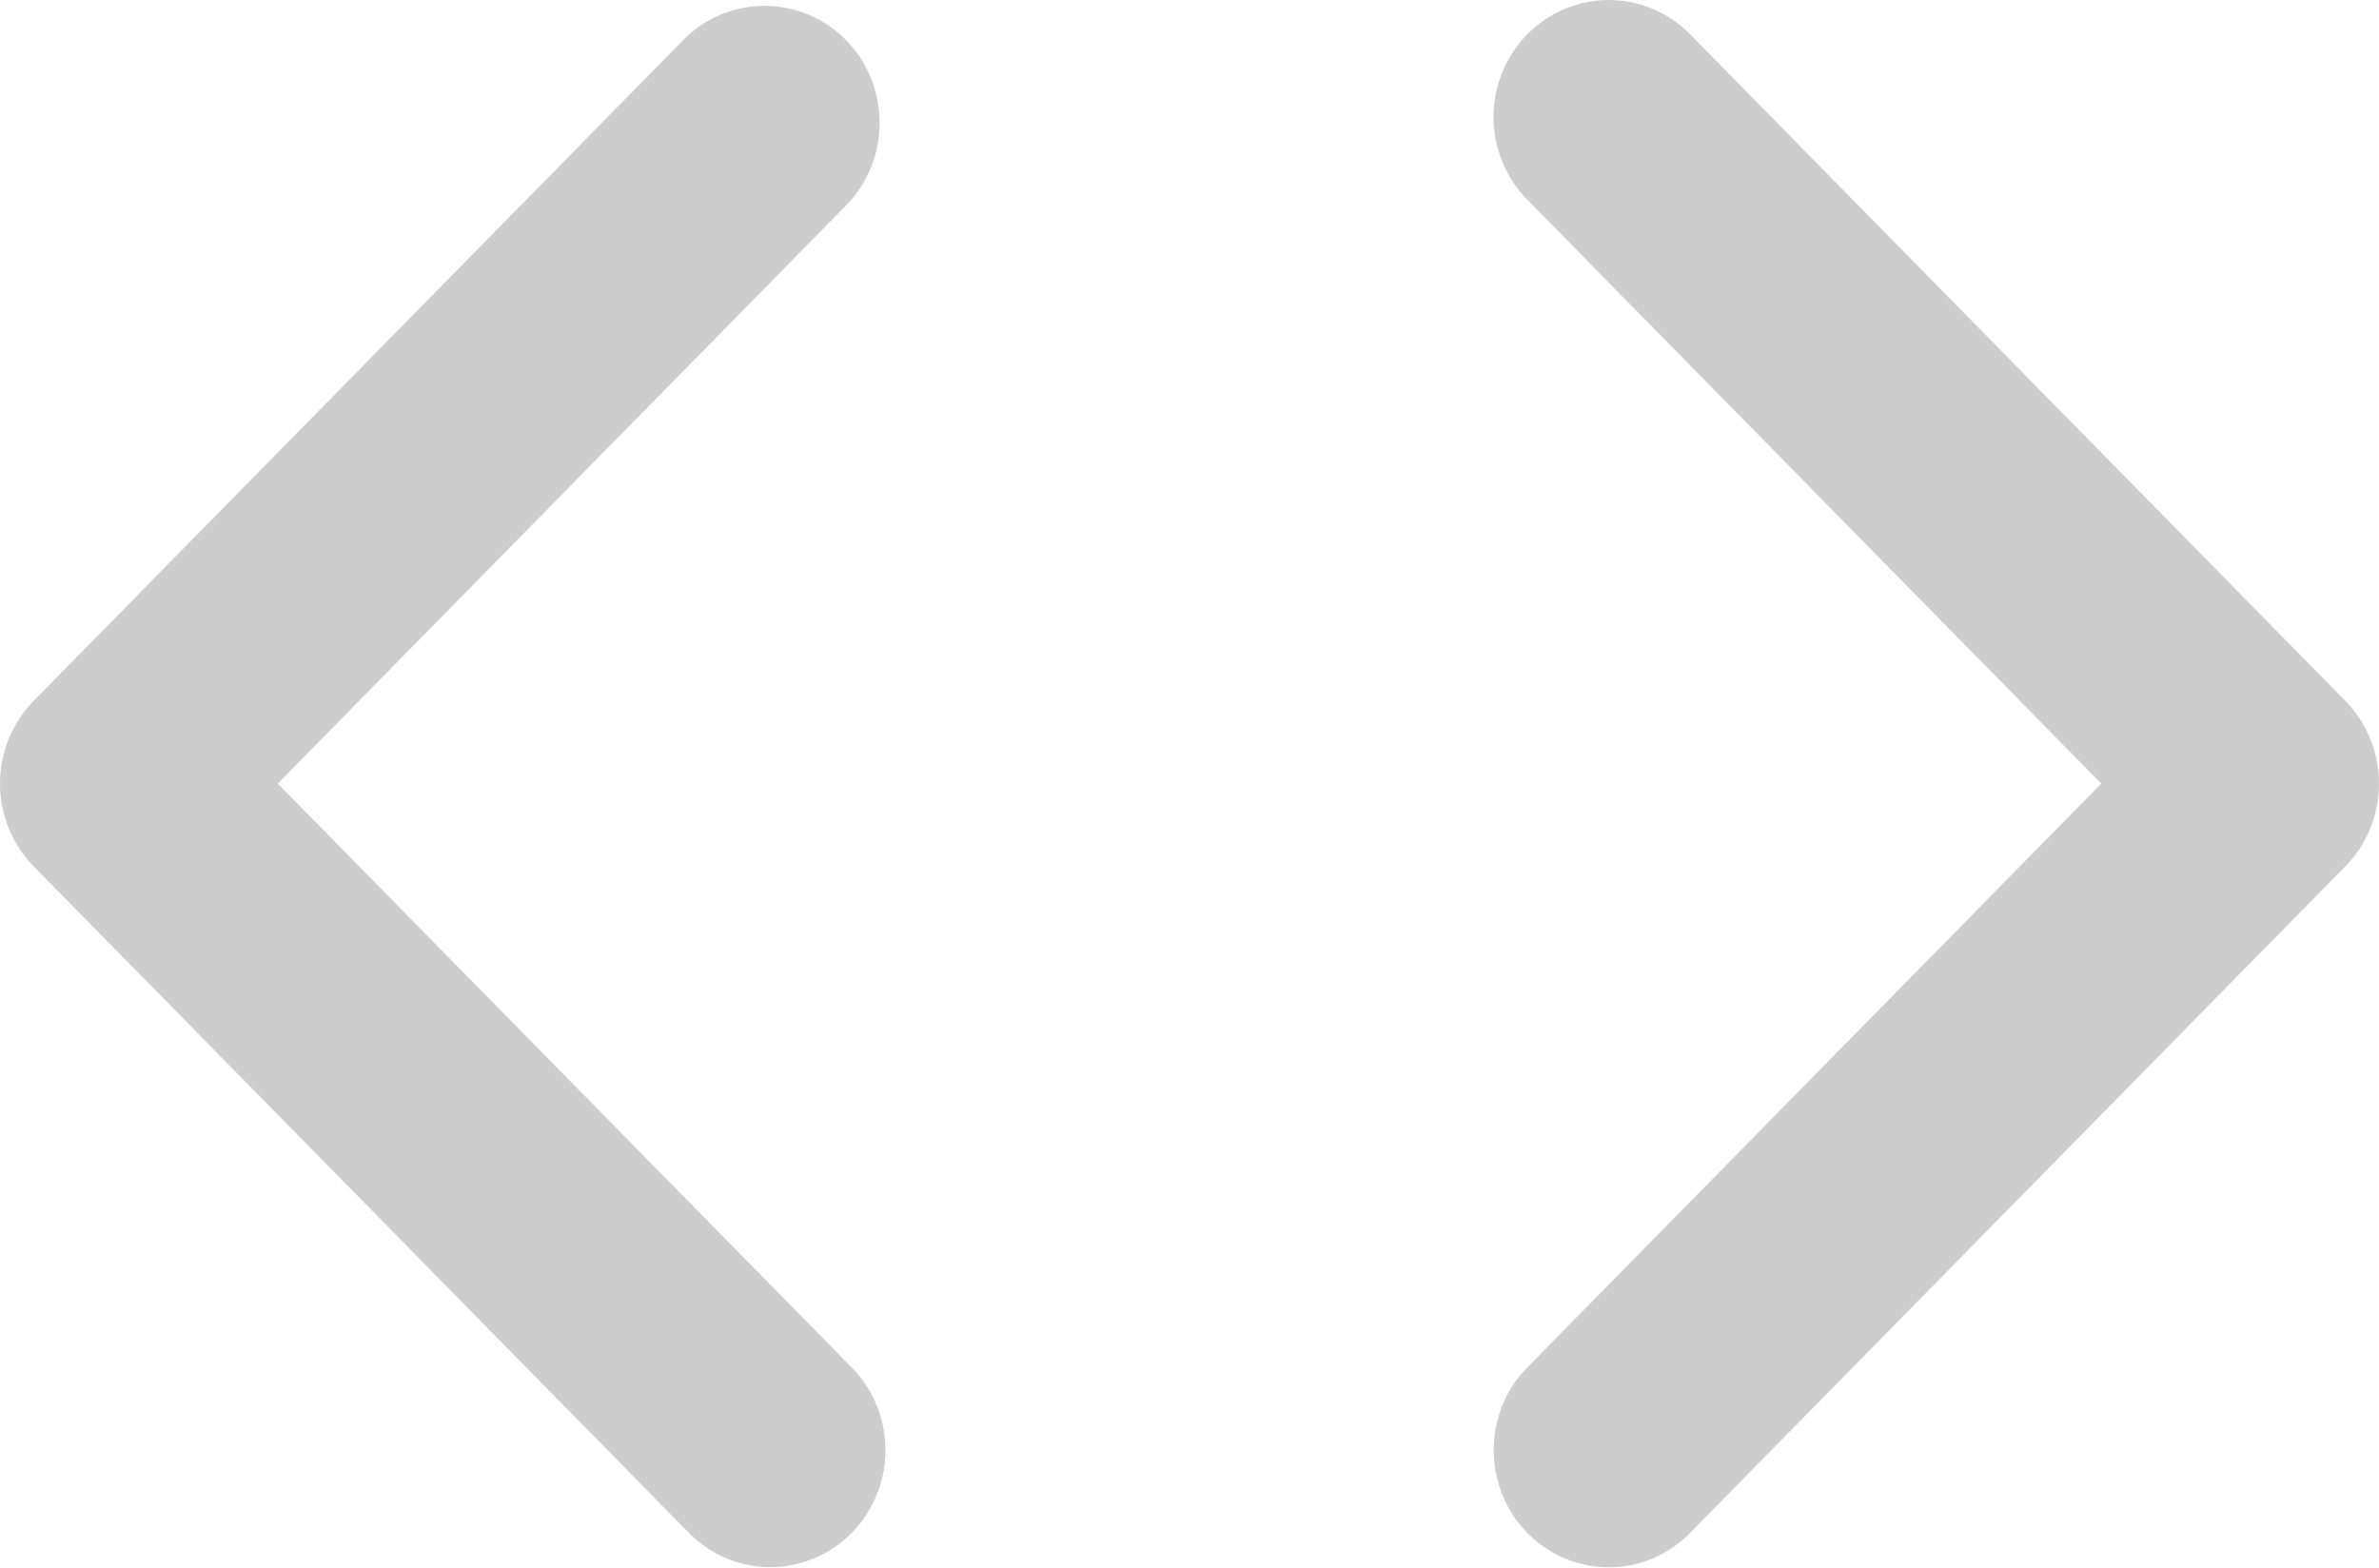
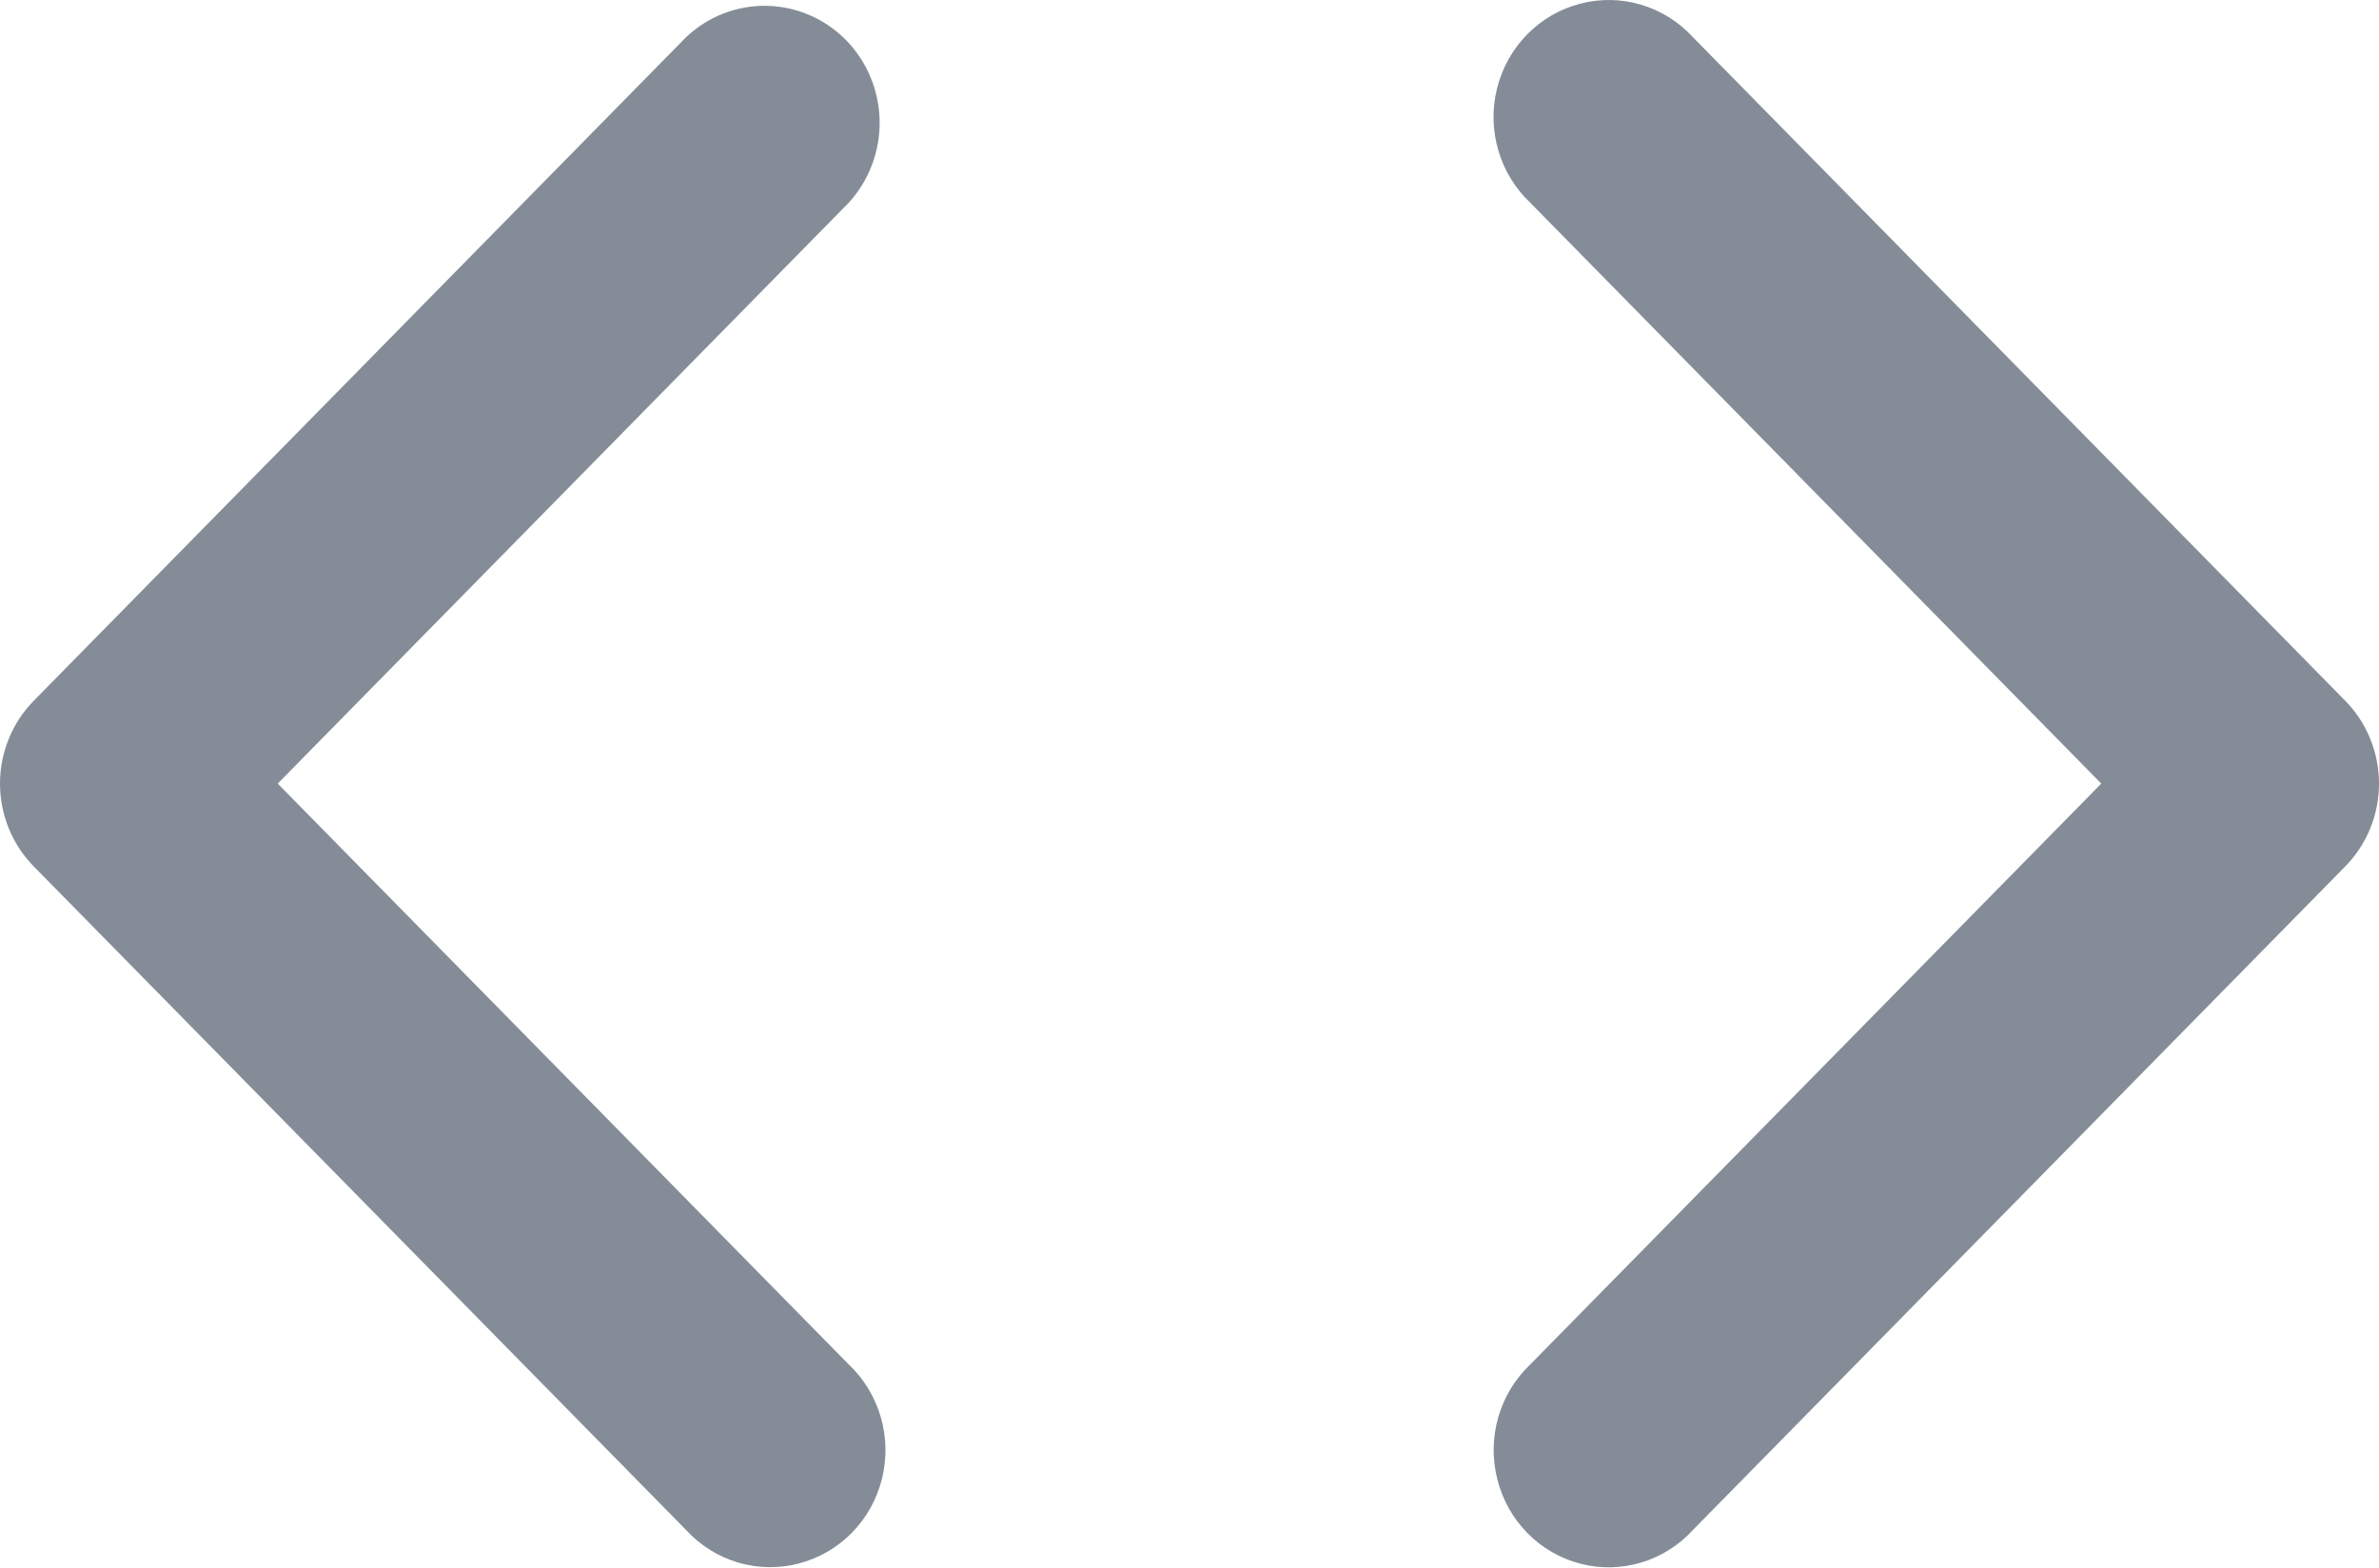
- <svg xmlns="http://www.w3.org/2000/svg" width="129" height="85" viewBox="0 0 129 85" fill="none">
-   <path d="M91.8 2.019L127.174 38.008C128.343 39.199 129 40.813 129 42.496C129 44.179 128.343 45.793 127.174 46.984L91.8 82.973C91.037 83.809 90.067 84.42 88.991 84.742C87.915 85.064 86.774 85.085 85.688 84.802C84.601 84.52 83.61 83.944 82.818 83.136C82.026 82.329 81.463 81.319 81.188 80.213C80.91 79.109 80.93 77.949 81.244 76.855C81.559 75.761 82.158 74.774 82.978 73.997L113.94 42.496L82.978 10.995C82.156 10.219 81.555 9.232 81.239 8.137C80.922 7.043 80.902 5.882 81.18 4.776C81.458 3.671 82.023 2.662 82.817 1.857C83.611 1.051 84.604 0.478 85.691 0.199C86.776 -0.084 87.916 -0.065 88.991 0.256C90.066 0.576 91.037 1.185 91.8 2.019ZM37.2 2.019C38.384 0.898 39.949 0.287 41.566 0.316C43.184 0.344 44.727 1.009 45.873 2.172C47.015 3.337 47.669 4.907 47.697 6.553C47.724 8.198 47.124 9.791 46.022 10.995L15.06 42.496L46.022 73.997C46.844 74.773 47.445 75.761 47.761 76.855C48.078 77.95 48.098 79.111 47.82 80.216C47.542 81.321 46.977 82.33 46.183 83.136C45.389 83.941 44.396 84.514 43.309 84.794C42.224 85.077 41.084 85.057 40.009 84.737C38.934 84.416 37.963 83.807 37.2 82.973L1.826 46.984C0.657 45.793 0 44.179 0 42.496C0 40.813 0.657 39.199 1.826 38.008L37.2 2.019Z" fill="#CDCDCD" />
+ <svg xmlns="http://www.w3.org/2000/svg" width="129" height="85" viewBox="0 0 129 85" fill="#848D97">
+   <path d="M91.8 2.019L127.174 38.008C128.343 39.199 129 40.813 129 42.496C129 44.179 128.343 45.793 127.174 46.984L91.8 82.973C91.037 83.809 90.067 84.42 88.991 84.742C87.915 85.064 86.774 85.085 85.688 84.802C84.601 84.52 83.61 83.944 82.818 83.136C82.026 82.329 81.463 81.319 81.188 80.213C80.91 79.109 80.93 77.949 81.244 76.855C81.559 75.761 82.158 74.774 82.978 73.997L113.94 42.496L82.978 10.995C82.156 10.219 81.555 9.232 81.239 8.137C80.922 7.043 80.902 5.882 81.18 4.776C81.458 3.671 82.023 2.662 82.817 1.857C83.611 1.051 84.604 0.478 85.691 0.199C86.776 -0.084 87.916 -0.065 88.991 0.256C90.066 0.576 91.037 1.185 91.8 2.019ZM37.2 2.019C38.384 0.898 39.949 0.287 41.566 0.316C43.184 0.344 44.727 1.009 45.873 2.172C47.015 3.337 47.669 4.907 47.697 6.553C47.724 8.198 47.124 9.791 46.022 10.995L15.06 42.496L46.022 73.997C46.844 74.773 47.445 75.761 47.761 76.855C48.078 77.95 48.098 79.111 47.82 80.216C47.542 81.321 46.977 82.33 46.183 83.136C45.389 83.941 44.396 84.514 43.309 84.794C42.224 85.077 41.084 85.057 40.009 84.737C38.934 84.416 37.963 83.807 37.2 82.973L1.826 46.984C0.657 45.793 0 44.179 0 42.496C0 40.813 0.657 39.199 1.826 38.008L37.2 2.019Z" fill="#848D97CDCDCD" />
</svg>
